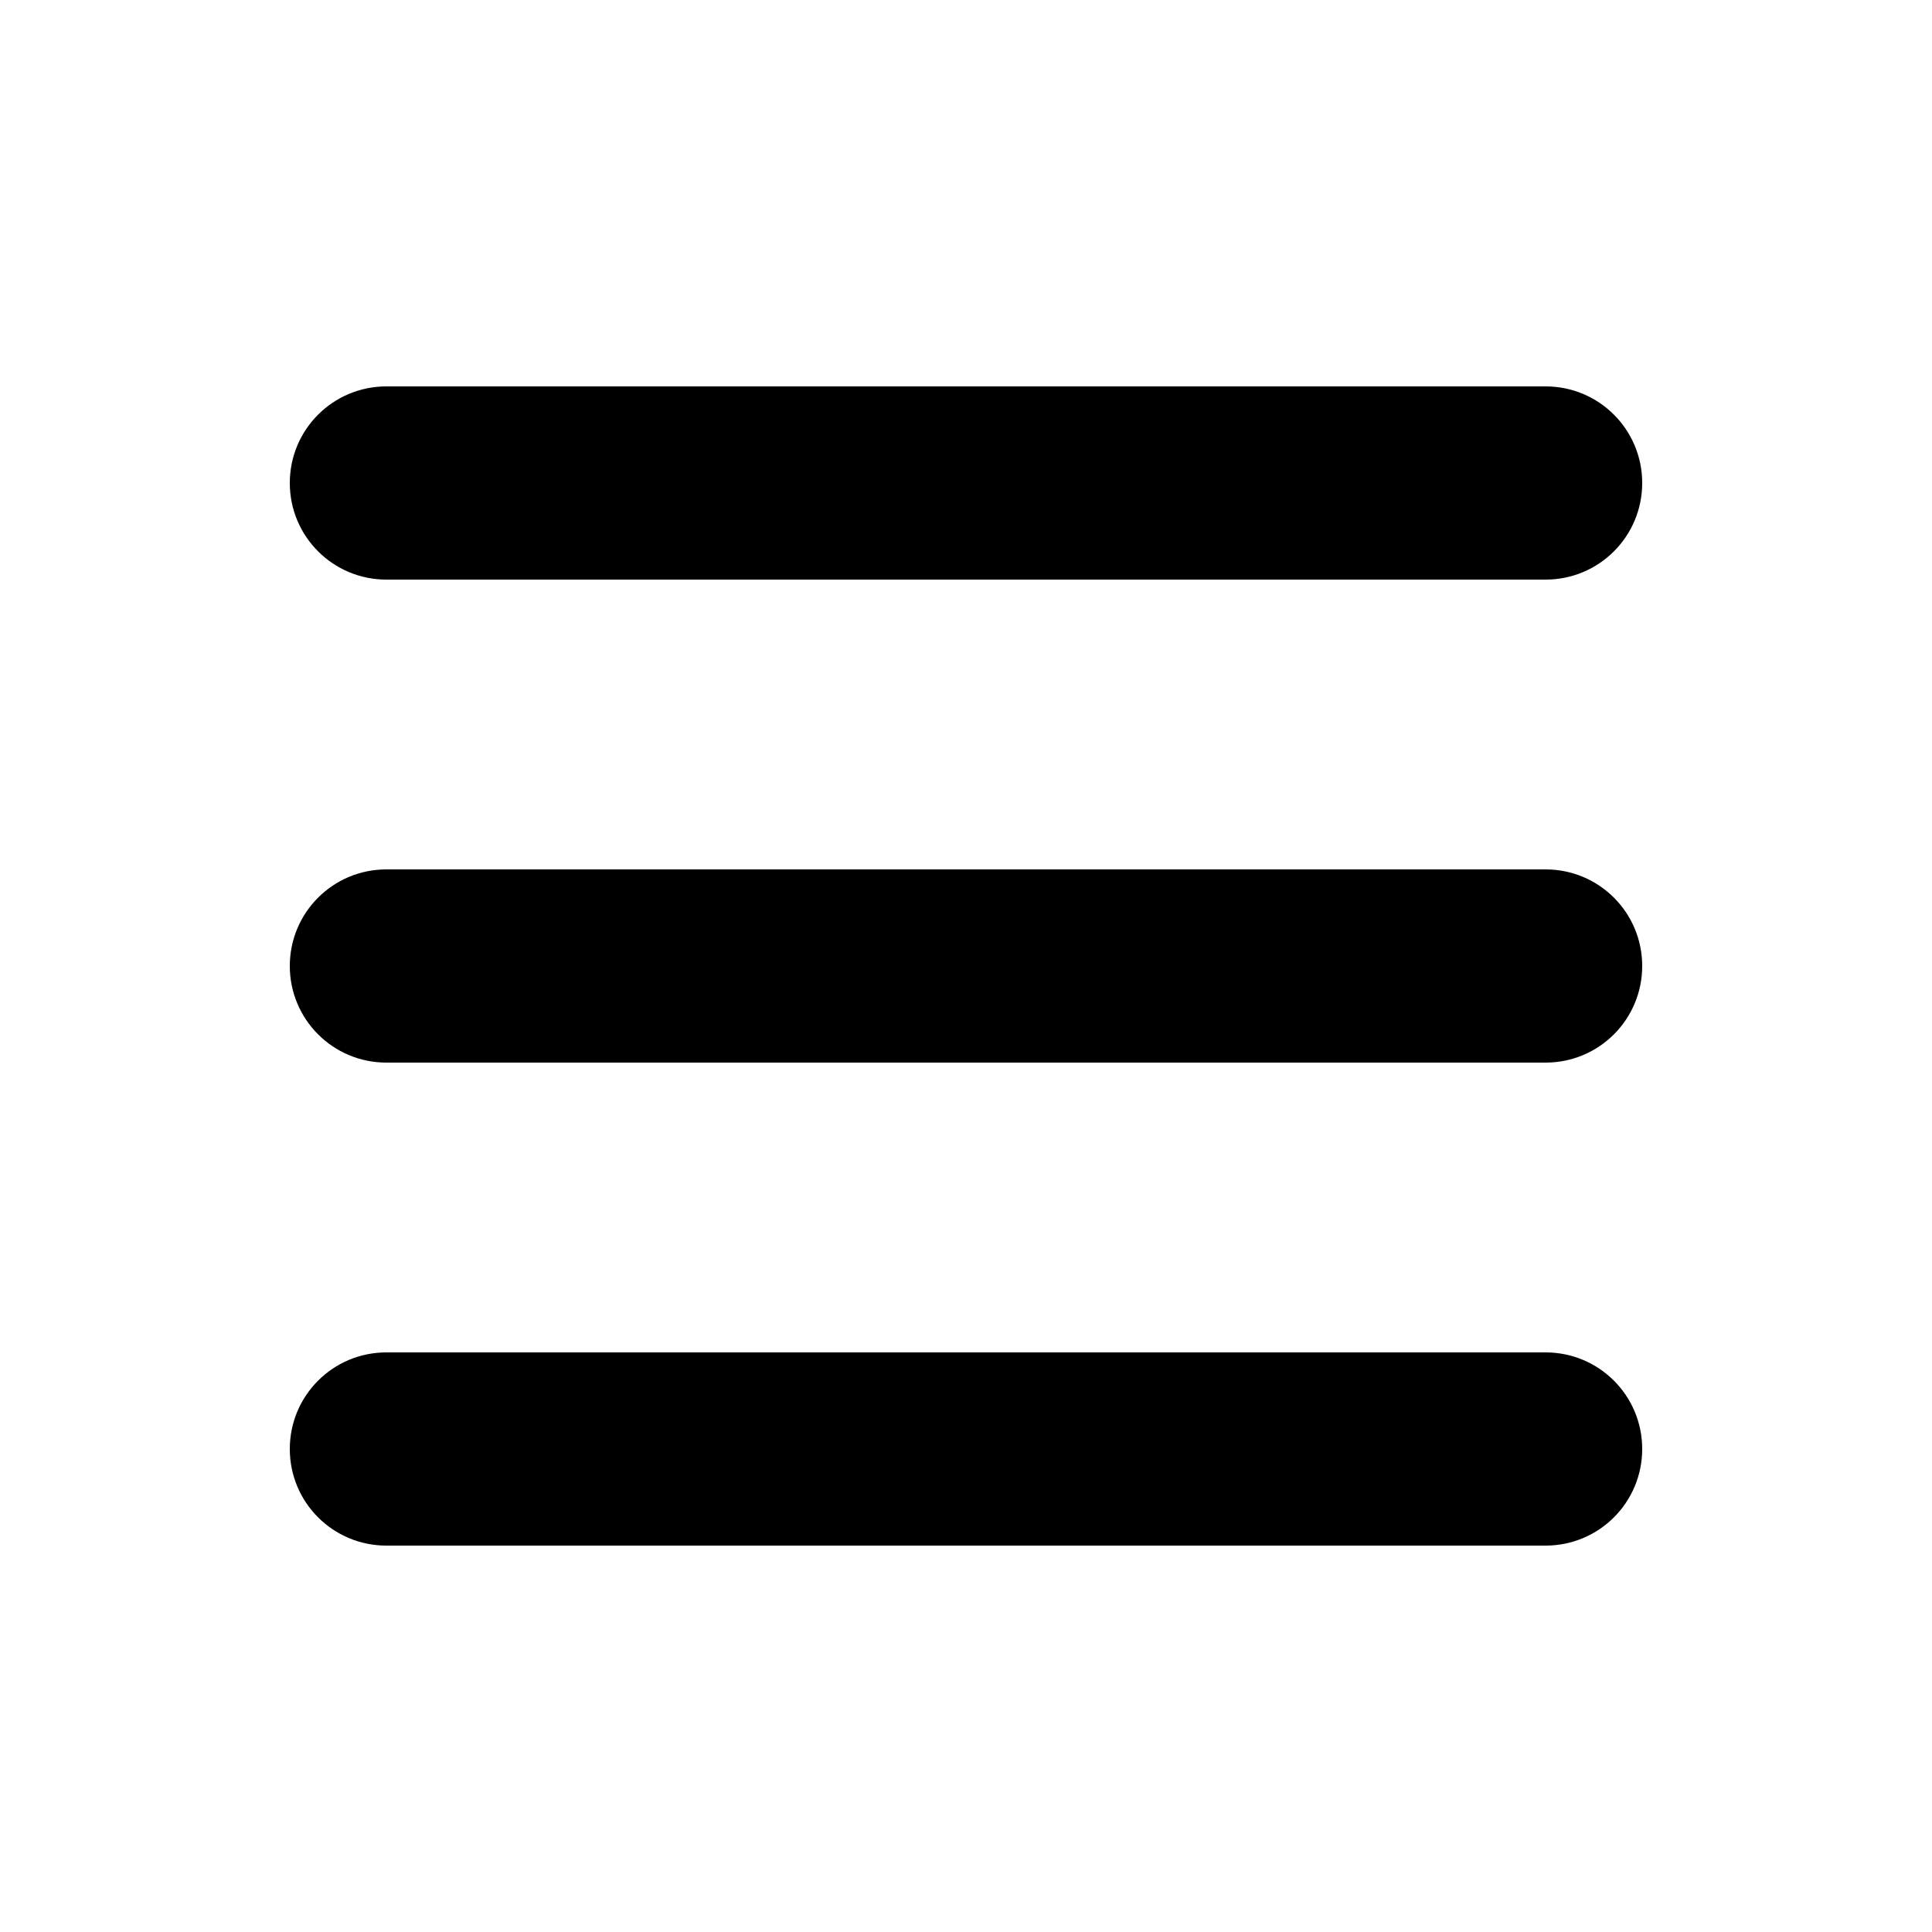
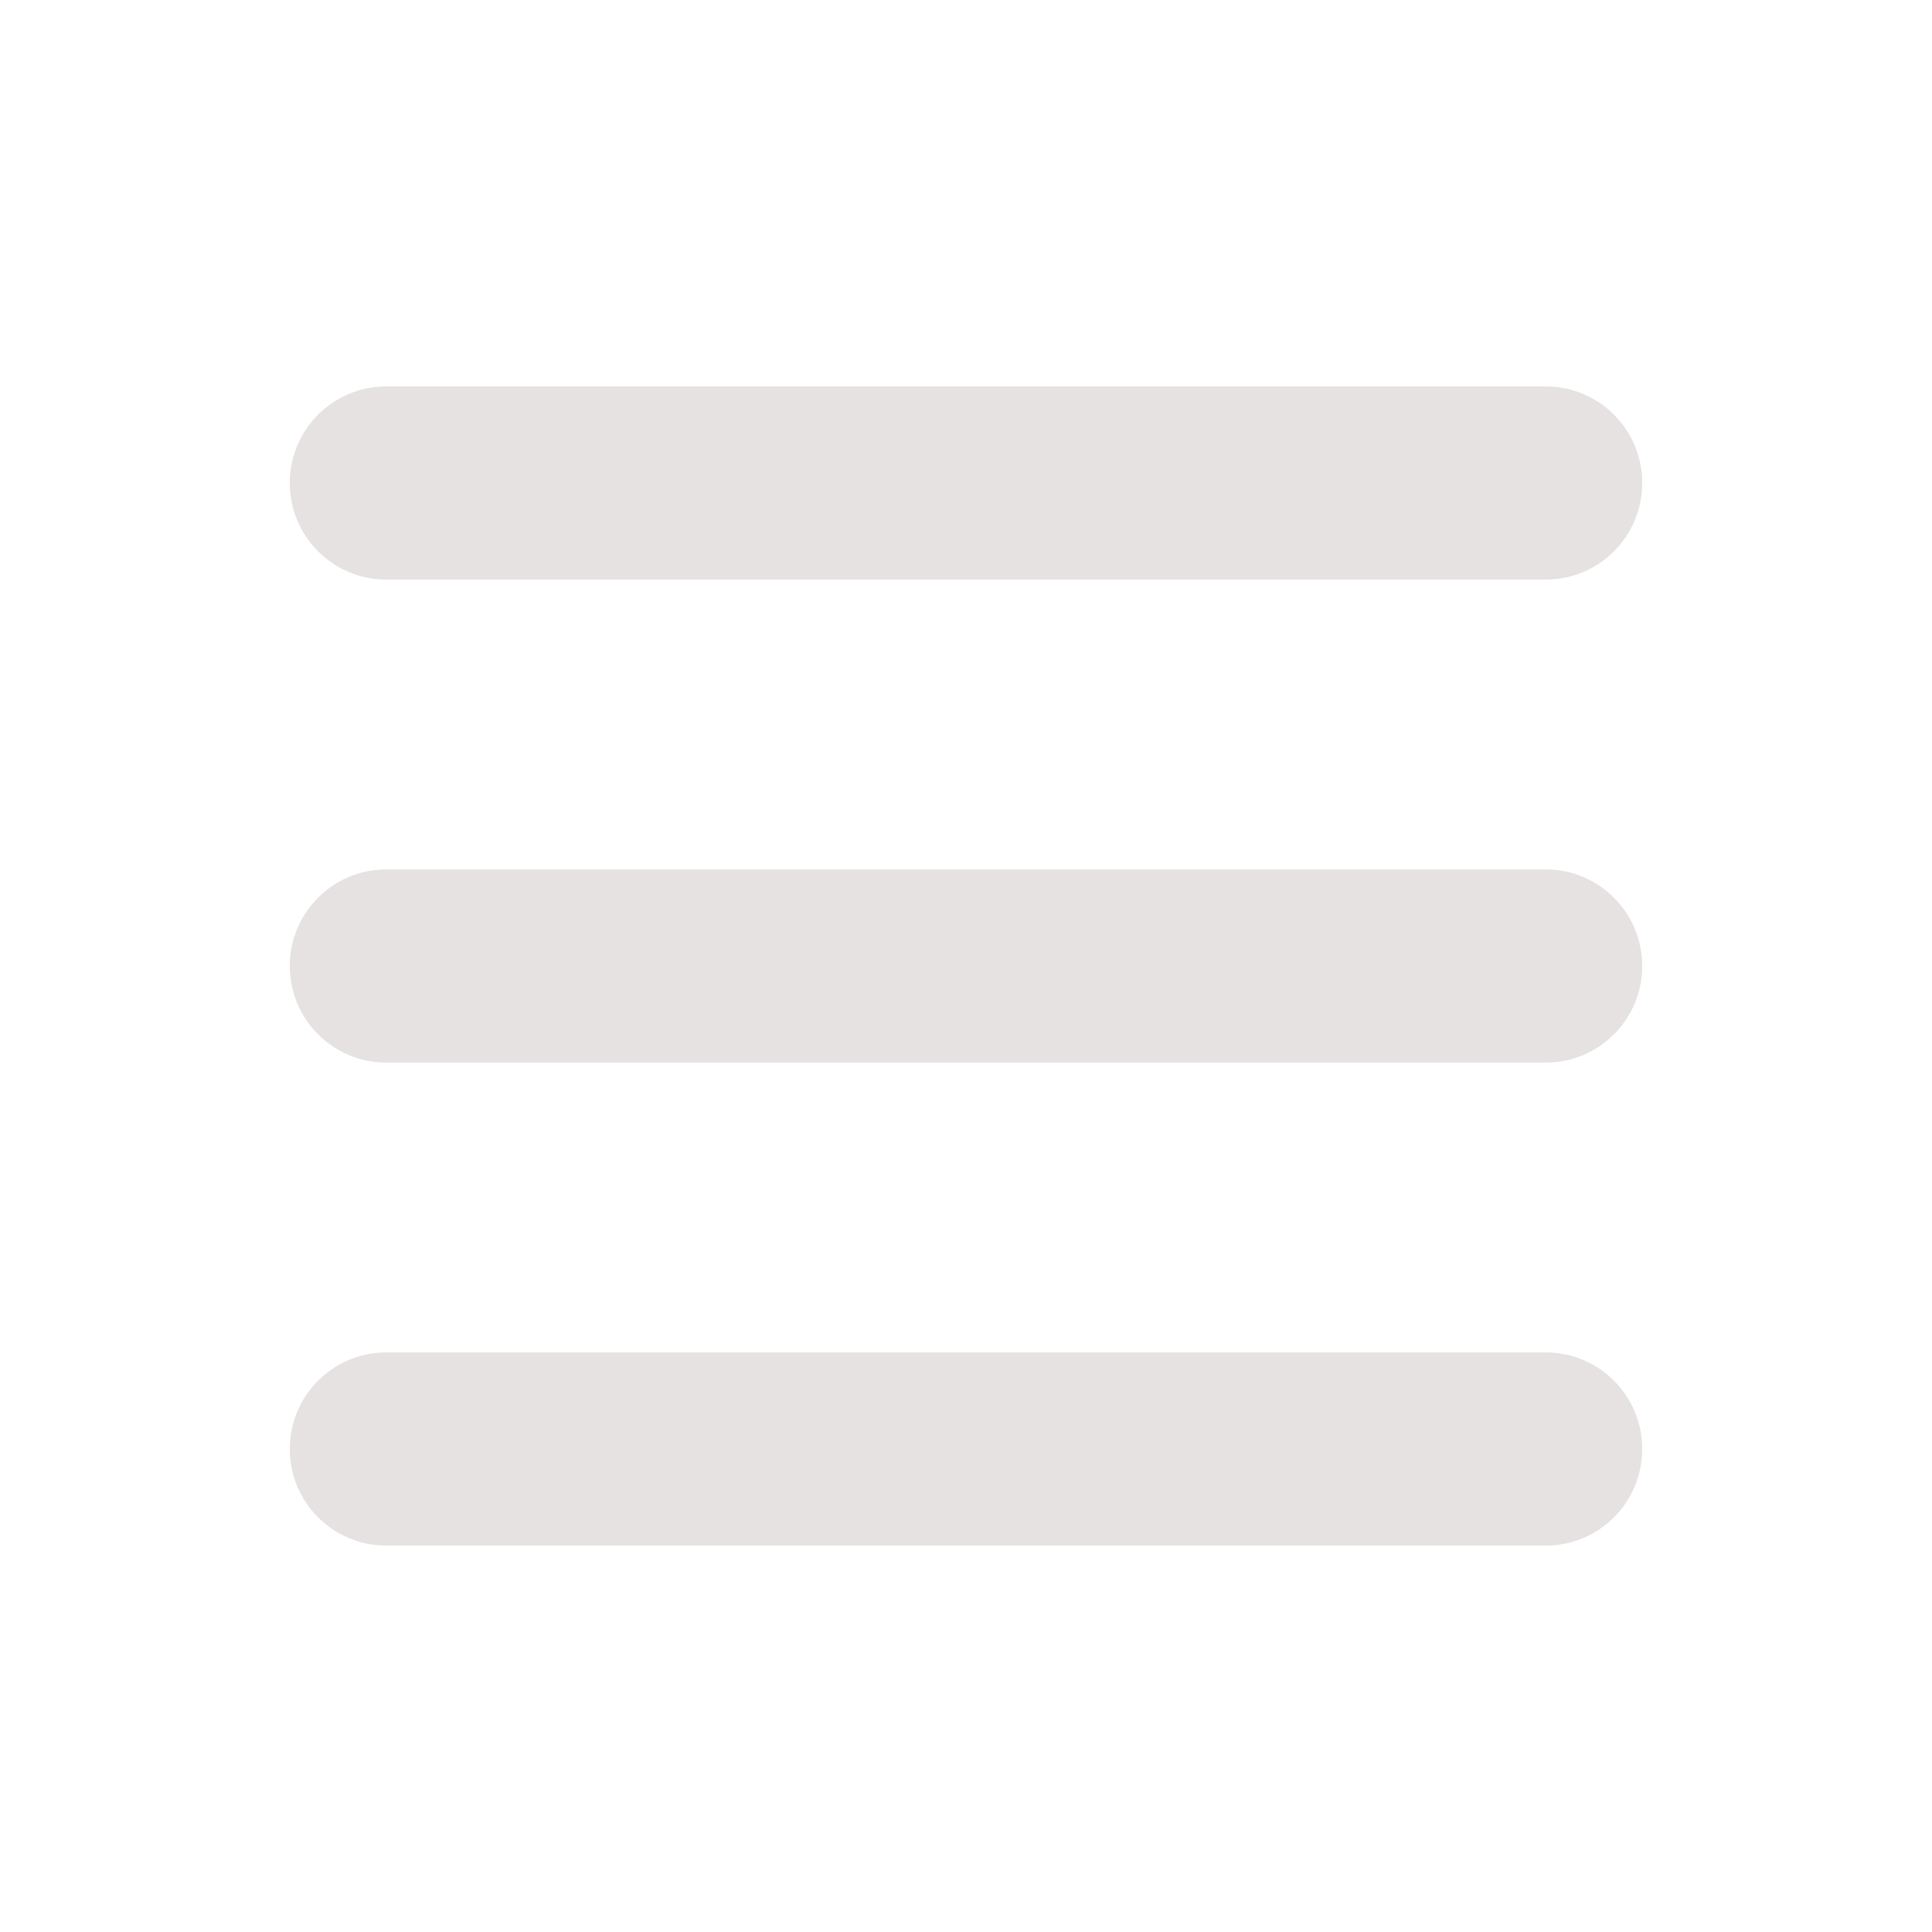
<svg xmlns="http://www.w3.org/2000/svg" viewBox="0 0 640 640">
-   <path d="M96 160C96 142.3 110.3 128 128 128L512 128C529.7 128 544 142.3 544 160C544 177.7 529.7 192 512 192L128 192C110.3 192 96 177.7 96 160zM96 320C96 302.3 110.3 288 128 288L512 288C529.7 288 544 302.3 544 320C544 337.7 529.7 352 512 352L128 352C110.3 352 96 337.7 96 320zM544 480C544 497.7 529.7 512 512 512L128 512C110.3 512 96 497.7 96 480C96 462.3 110.3 448 128 448L512 448C529.7 448 544 462.3 544 480z" />
+   <path fill="#e5e2e1" d="M96 160C96 142.3 110.3 128 128 128L512 128C529.7 128 544 142.3 544 160C544 177.7 529.7 192 512 192L128 192C110.3 192 96 177.7 96 160zM96 320C96 302.3 110.3 288 128 288L512 288C529.7 288 544 302.3 544 320C544 337.7 529.7 352 512 352L128 352C110.3 352 96 337.7 96 320zM544 480C544 497.7 529.7 512 512 512L128 512C110.3 512 96 497.7 96 480C96 462.3 110.3 448 128 448L512 448C529.7 448 544 462.3 544 480z" />
</svg>
